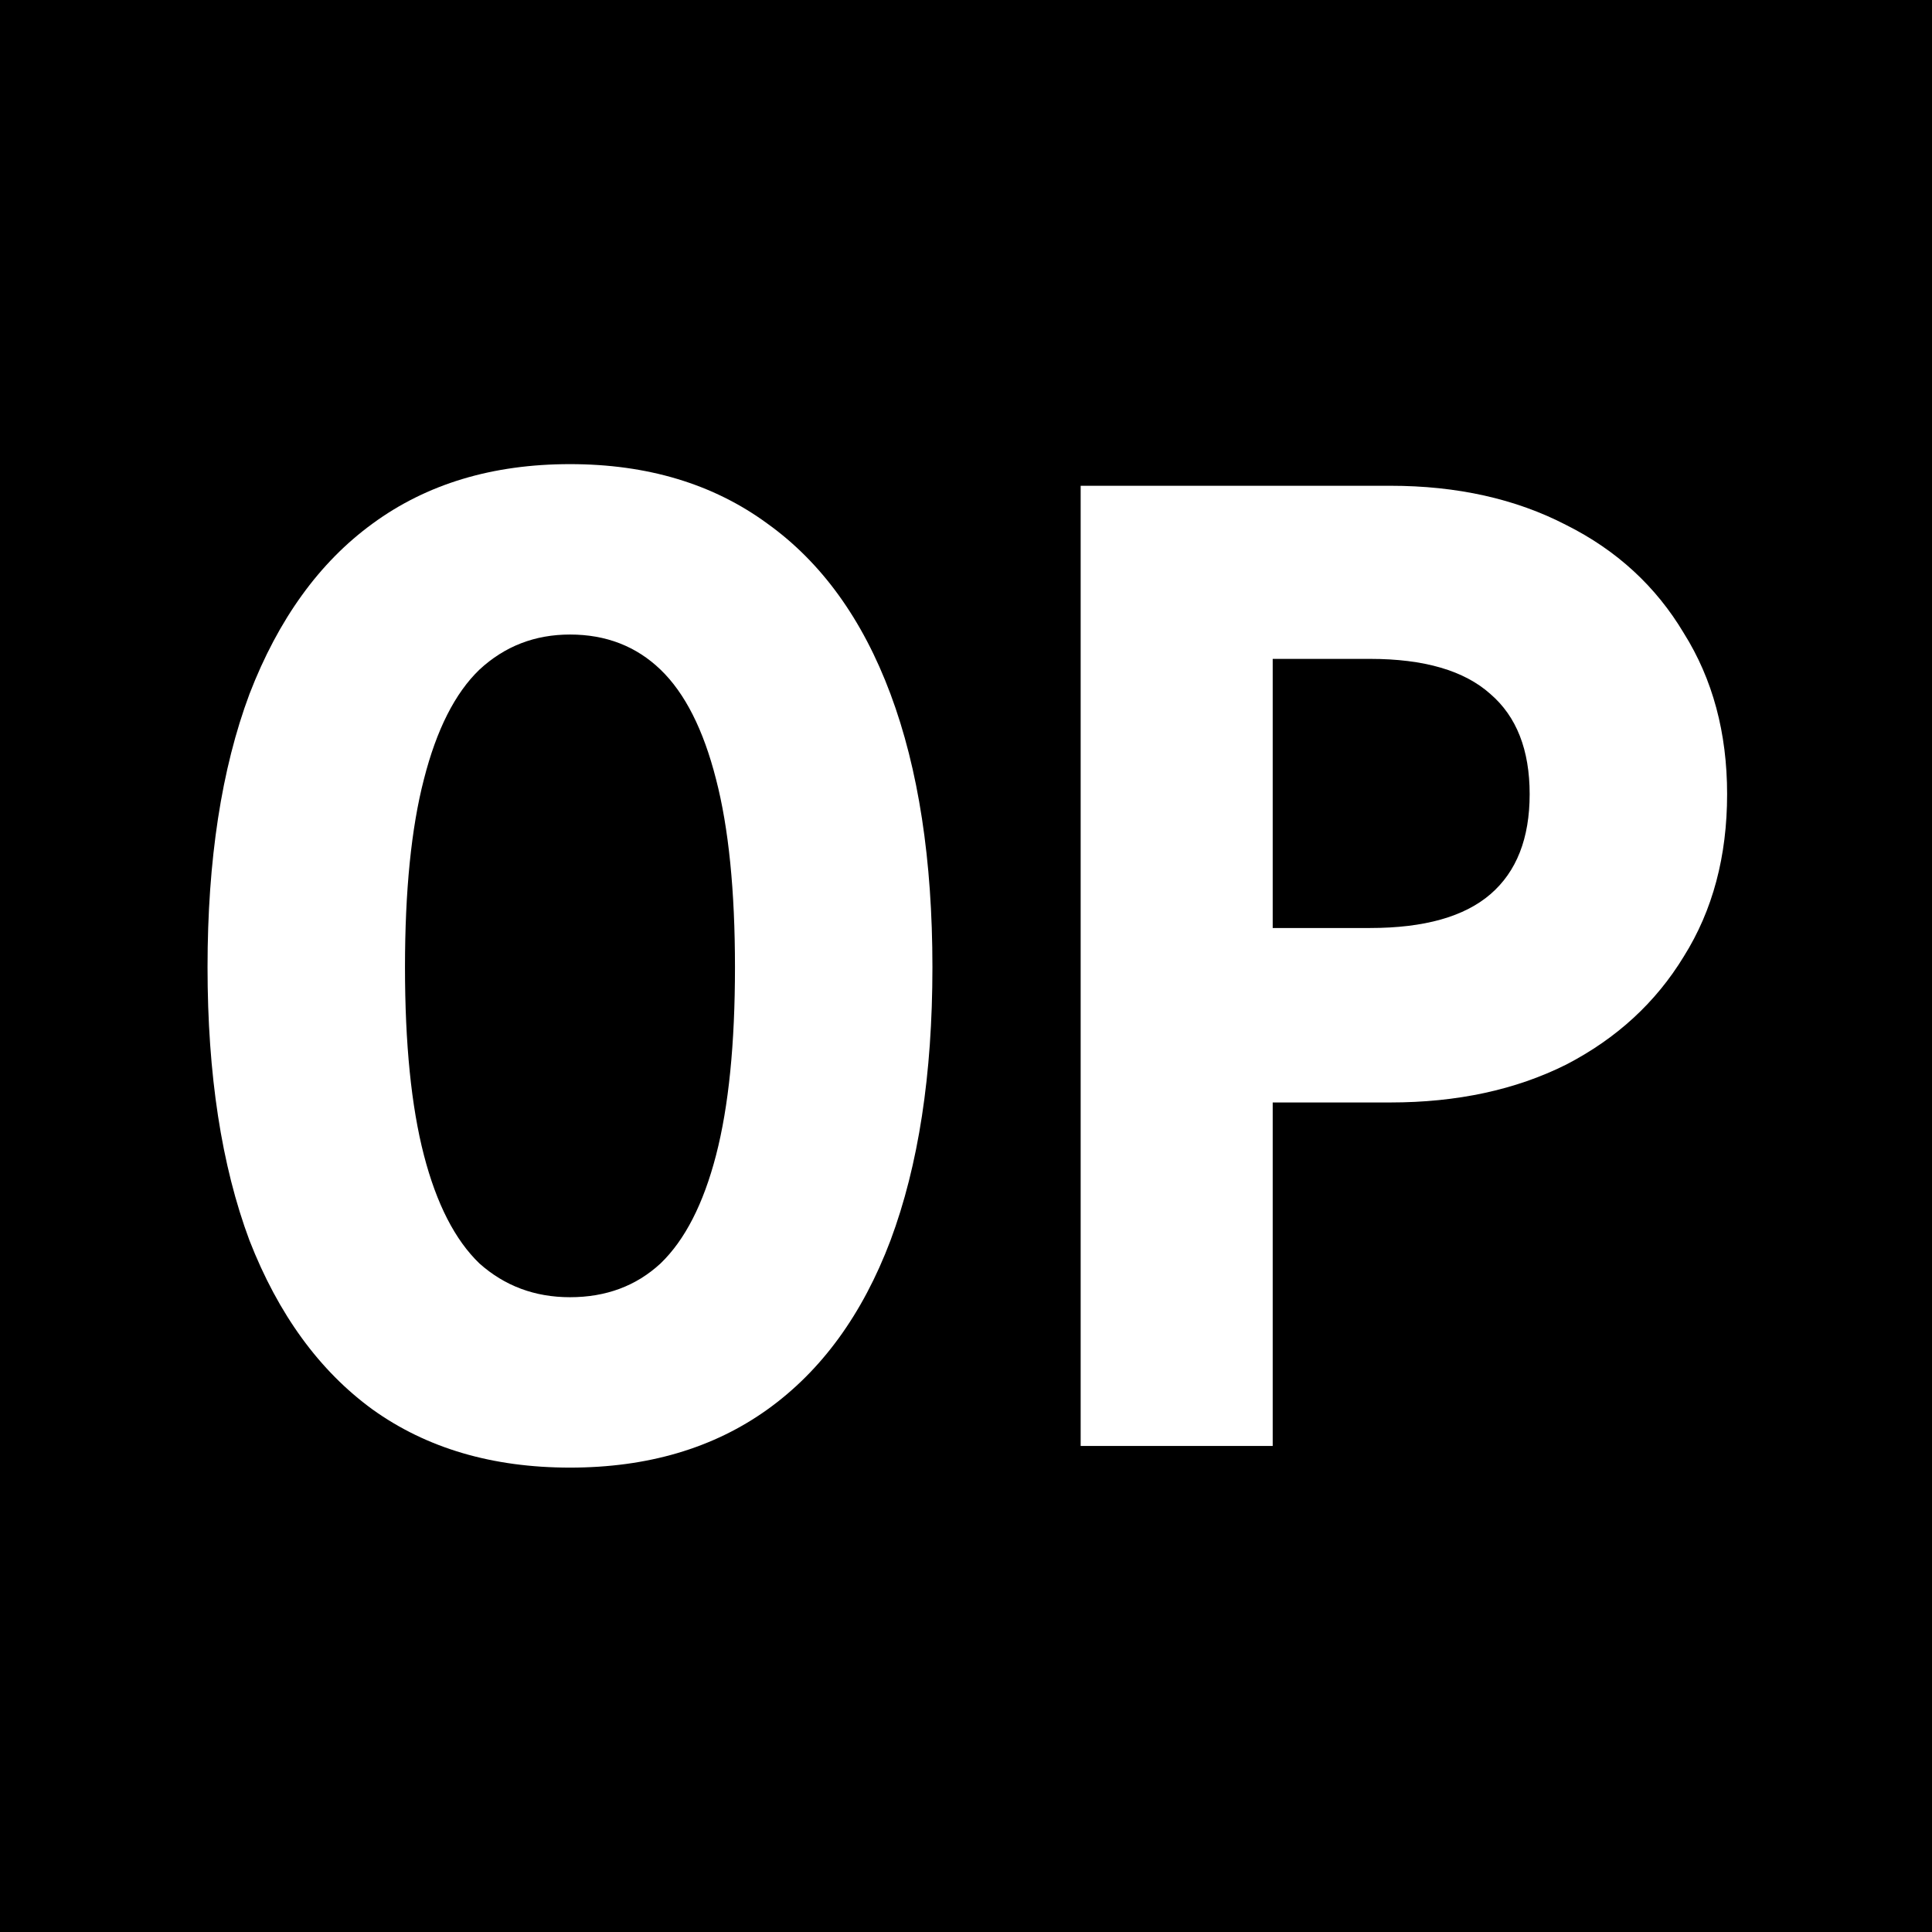
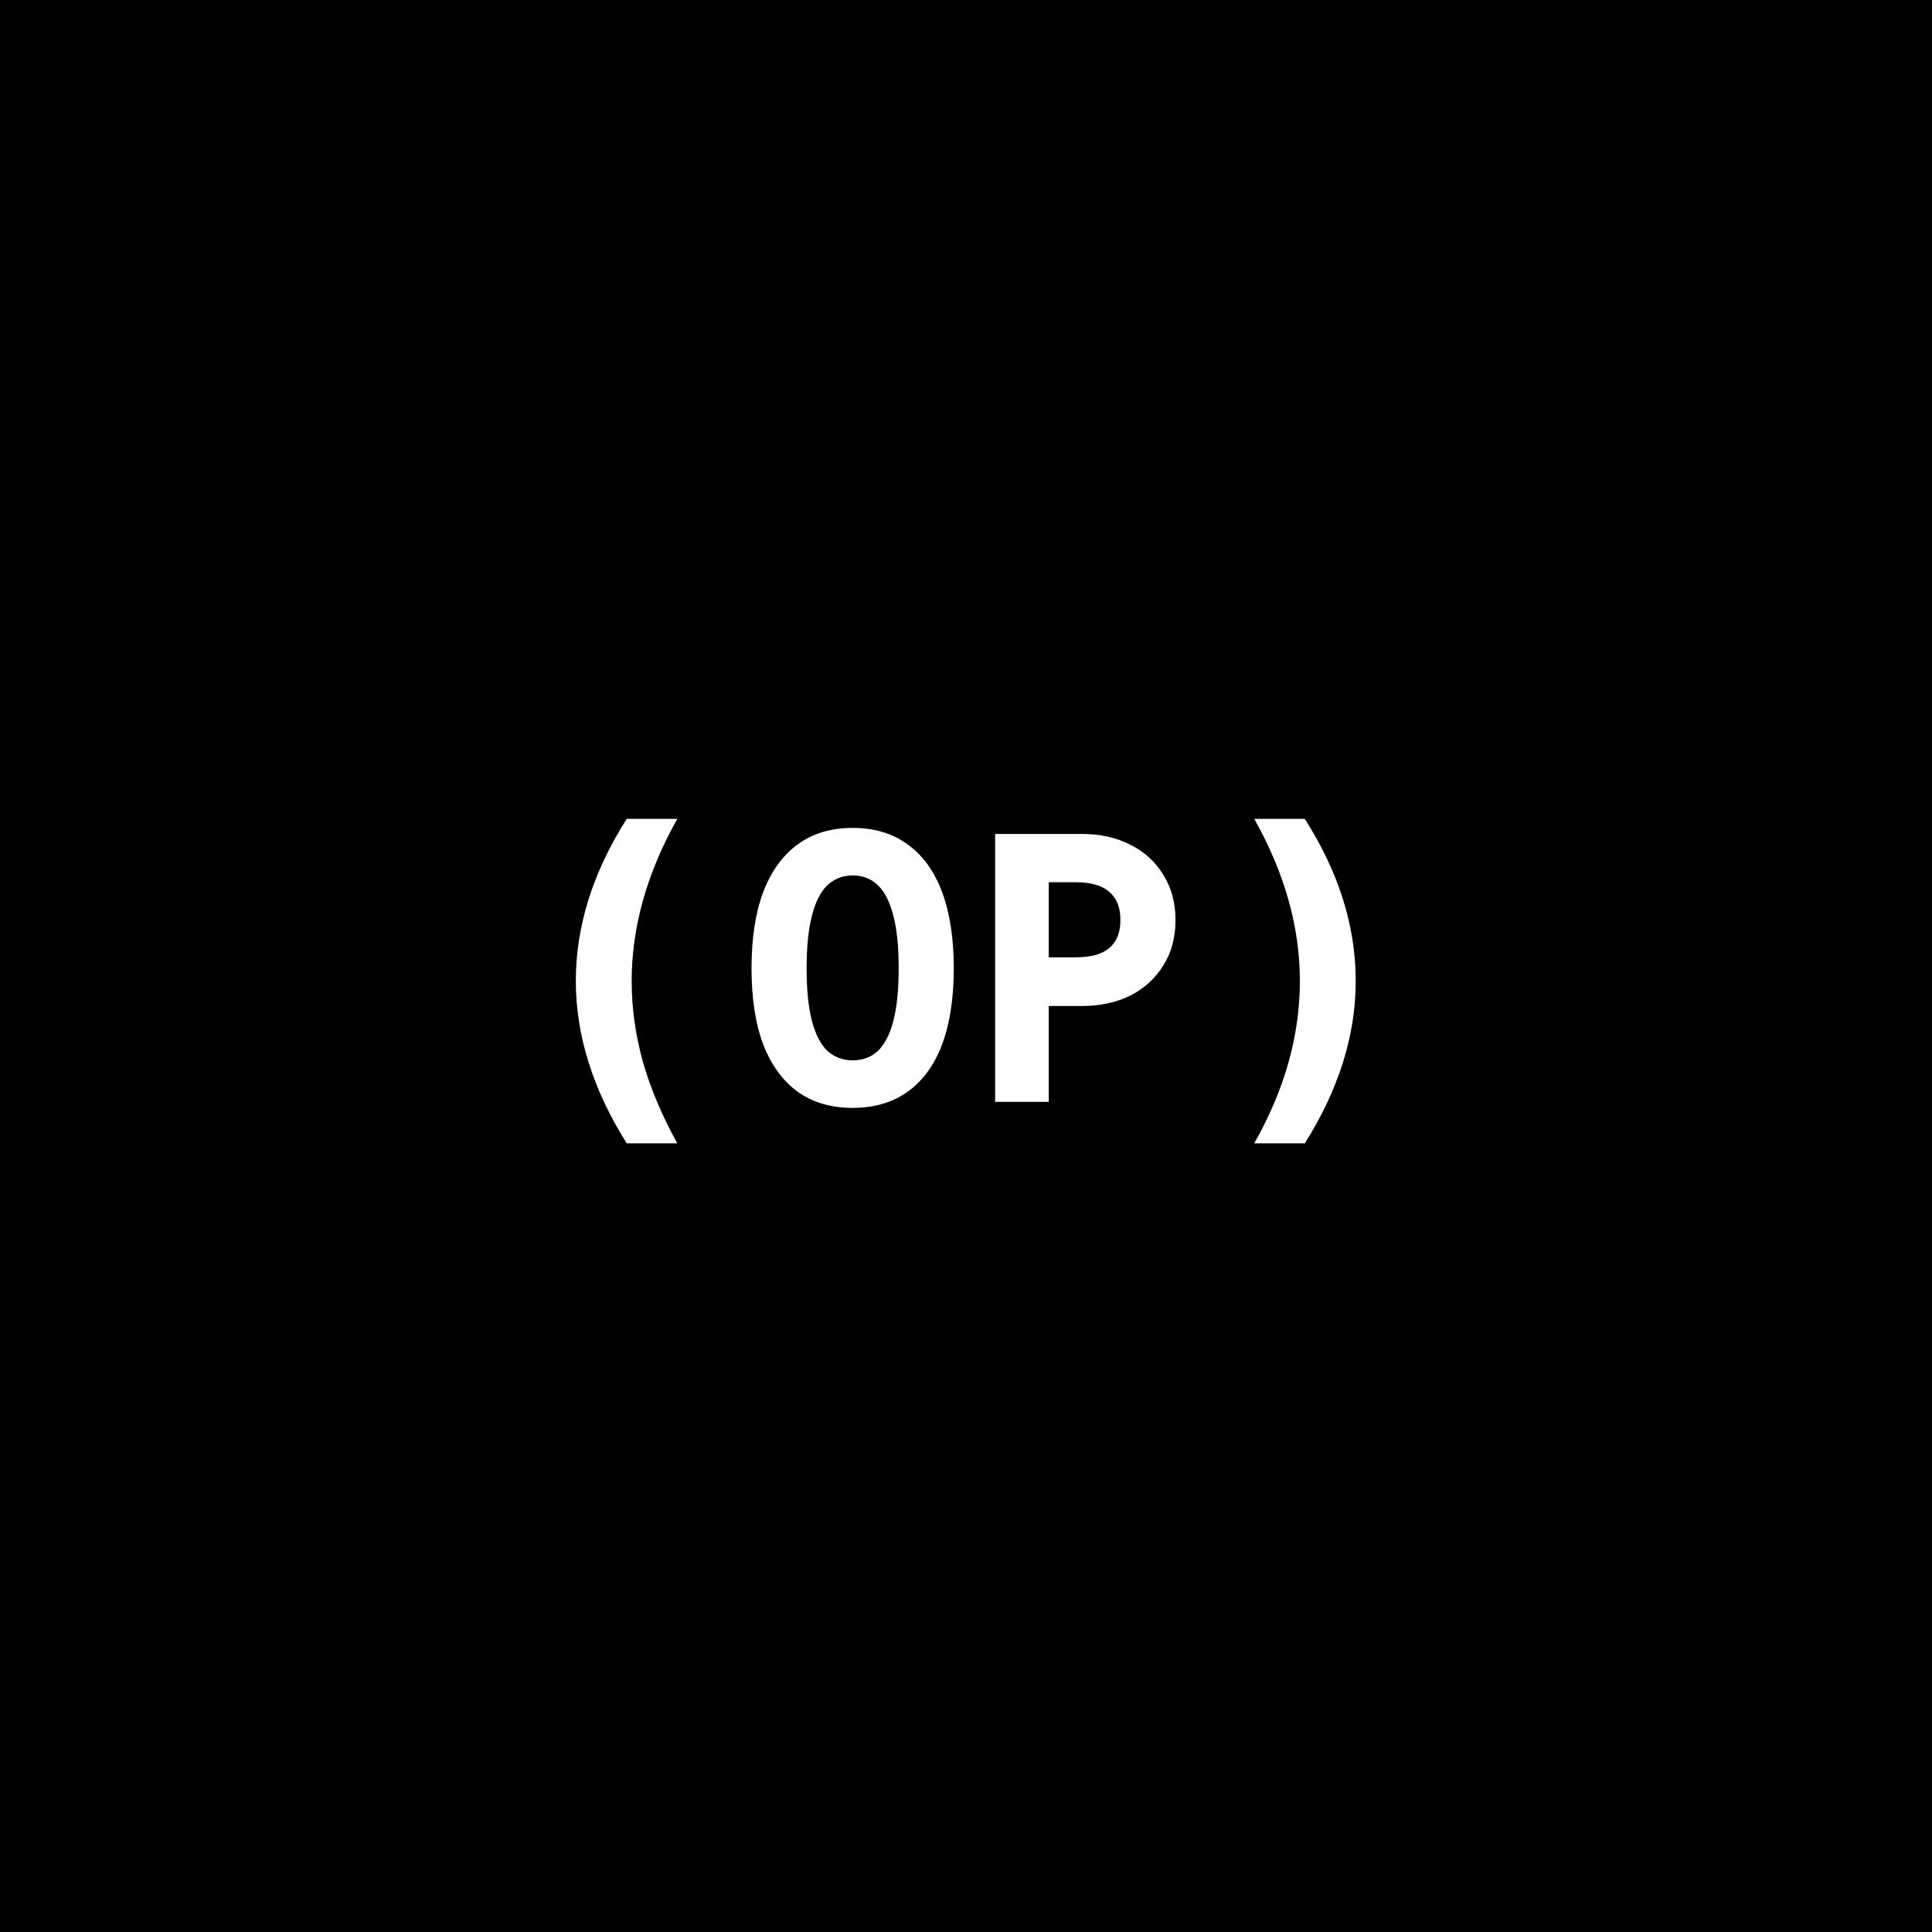
<svg xmlns="http://www.w3.org/2000/svg" width="512" height="512" viewBox="0 0 512 512" fill="none">
  <rect width="512" height="512" fill="black" />
-   <path d="M286.386 383.198V128.734H368.46C386.141 128.734 401.672 132.199 415.052 139.128C428.432 145.818 438.826 155.375 446.233 167.8C453.879 179.986 457.702 194.202 457.702 210.45C457.702 226.936 453.879 241.272 446.233 253.458C438.826 265.643 428.432 275.201 415.052 282.13C401.672 288.82 386.141 292.165 368.46 292.165H337.279V383.198H286.386ZM337.279 245.931H363.084C377.42 245.931 388.053 242.945 394.982 236.971C401.911 230.998 405.375 222.157 405.375 210.45C405.375 198.742 401.911 189.901 394.982 183.928C388.053 177.716 377.42 174.61 363.084 174.61H337.279V245.931Z" fill="white" />
-   <path d="M151.051 388.933C130.503 388.933 113.061 383.796 98.725 373.522C84.628 363.247 73.756 348.314 66.11 328.722C58.703 308.89 55 284.758 55 256.325C55 227.892 58.703 203.759 66.11 183.928C73.756 164.097 84.628 149.044 98.725 138.77C113.061 128.257 130.503 123 151.051 123C171.599 123 189.042 128.257 203.378 138.77C217.714 149.044 228.585 164.097 235.992 183.928C243.399 203.759 247.102 227.892 247.102 256.325C247.102 284.758 243.399 308.89 235.992 328.722C228.585 348.314 217.714 363.247 203.378 373.522C189.042 383.796 171.599 388.933 151.051 388.933ZM151.051 343.774C160.609 343.774 168.613 340.788 175.064 334.814C181.515 328.602 186.413 319.045 189.758 306.142C193.103 293.24 194.776 276.634 194.776 256.325C194.776 236.015 193.103 219.41 189.758 206.507C186.413 193.366 181.515 183.689 175.064 177.477C168.613 171.265 160.609 168.158 151.051 168.158C141.733 168.158 133.729 171.265 127.038 177.477C120.587 183.689 115.689 193.366 112.344 206.507C108.999 219.41 107.326 236.015 107.326 256.325C107.326 276.634 108.999 293.24 112.344 306.142C115.689 319.045 120.587 328.602 127.038 334.814C133.729 340.788 141.733 343.774 151.051 343.774Z" fill="white" />
+   <path d="M166.1 303C161.633 295.933 158.267 288.8 156 281.6C153.733 274.4 152.6 267.2 152.6 260C152.6 245.467 157.1 231.133 166.1 217H179.5C171.433 231.333 167.4 245.667 167.4 260C167.4 267.133 168.4 274.3 170.4 281.5C172.467 288.633 175.5 295.8 179.5 303H166.1ZM225.961 293.6C220.228 293.6 215.361 292.167 211.361 289.3C207.428 286.433 204.394 282.267 202.261 276.8C200.194 271.267 199.161 264.533 199.161 256.6C199.161 248.667 200.194 241.933 202.261 236.4C204.394 230.867 207.428 226.667 211.361 223.8C215.361 220.867 220.228 219.4 225.961 219.4C231.694 219.4 236.561 220.867 240.561 223.8C244.561 226.667 247.594 230.867 249.661 236.4C251.728 241.933 252.761 248.667 252.761 256.6C252.761 264.533 251.728 271.267 249.661 276.8C247.594 282.267 244.561 286.433 240.561 289.3C236.561 292.167 231.694 293.6 225.961 293.6ZM225.961 281C228.628 281 230.861 280.167 232.661 278.5C234.461 276.767 235.828 274.1 236.761 270.5C237.694 266.9 238.161 262.267 238.161 256.6C238.161 250.933 237.694 246.3 236.761 242.7C235.828 239.033 234.461 236.333 232.661 234.6C230.861 232.867 228.628 232 225.961 232C223.361 232 221.128 232.867 219.261 234.6C217.461 236.333 216.094 239.033 215.161 242.7C214.228 246.3 213.761 250.933 213.761 256.6C213.761 262.267 214.228 266.9 215.161 270.5C216.094 274.1 217.461 276.767 219.261 278.5C221.128 280.167 223.361 281 225.961 281ZM263.722 292V221H286.622C291.555 221 295.889 221.967 299.622 223.9C303.355 225.767 306.255 228.433 308.322 231.9C310.455 235.3 311.522 239.267 311.522 243.8C311.522 248.4 310.455 252.4 308.322 255.8C306.255 259.2 303.355 261.867 299.622 263.8C295.889 265.667 291.555 266.6 286.622 266.6H277.922V292H263.722ZM277.922 253.7H285.122C289.122 253.7 292.089 252.867 294.022 251.2C295.955 249.533 296.922 247.067 296.922 243.8C296.922 240.533 295.955 238.067 294.022 236.4C292.089 234.667 289.122 233.8 285.122 233.8H277.922V253.7ZM345.783 303H332.383C336.449 295.8 339.483 288.633 341.483 281.5C343.483 274.3 344.483 267.133 344.483 260C344.483 245.667 340.449 231.333 332.383 217H345.783C354.783 231.133 359.283 245.467 359.283 260C359.283 267.2 358.149 274.4 355.883 281.6C353.616 288.8 350.249 295.933 345.783 303Z" fill="white" />
</svg>
